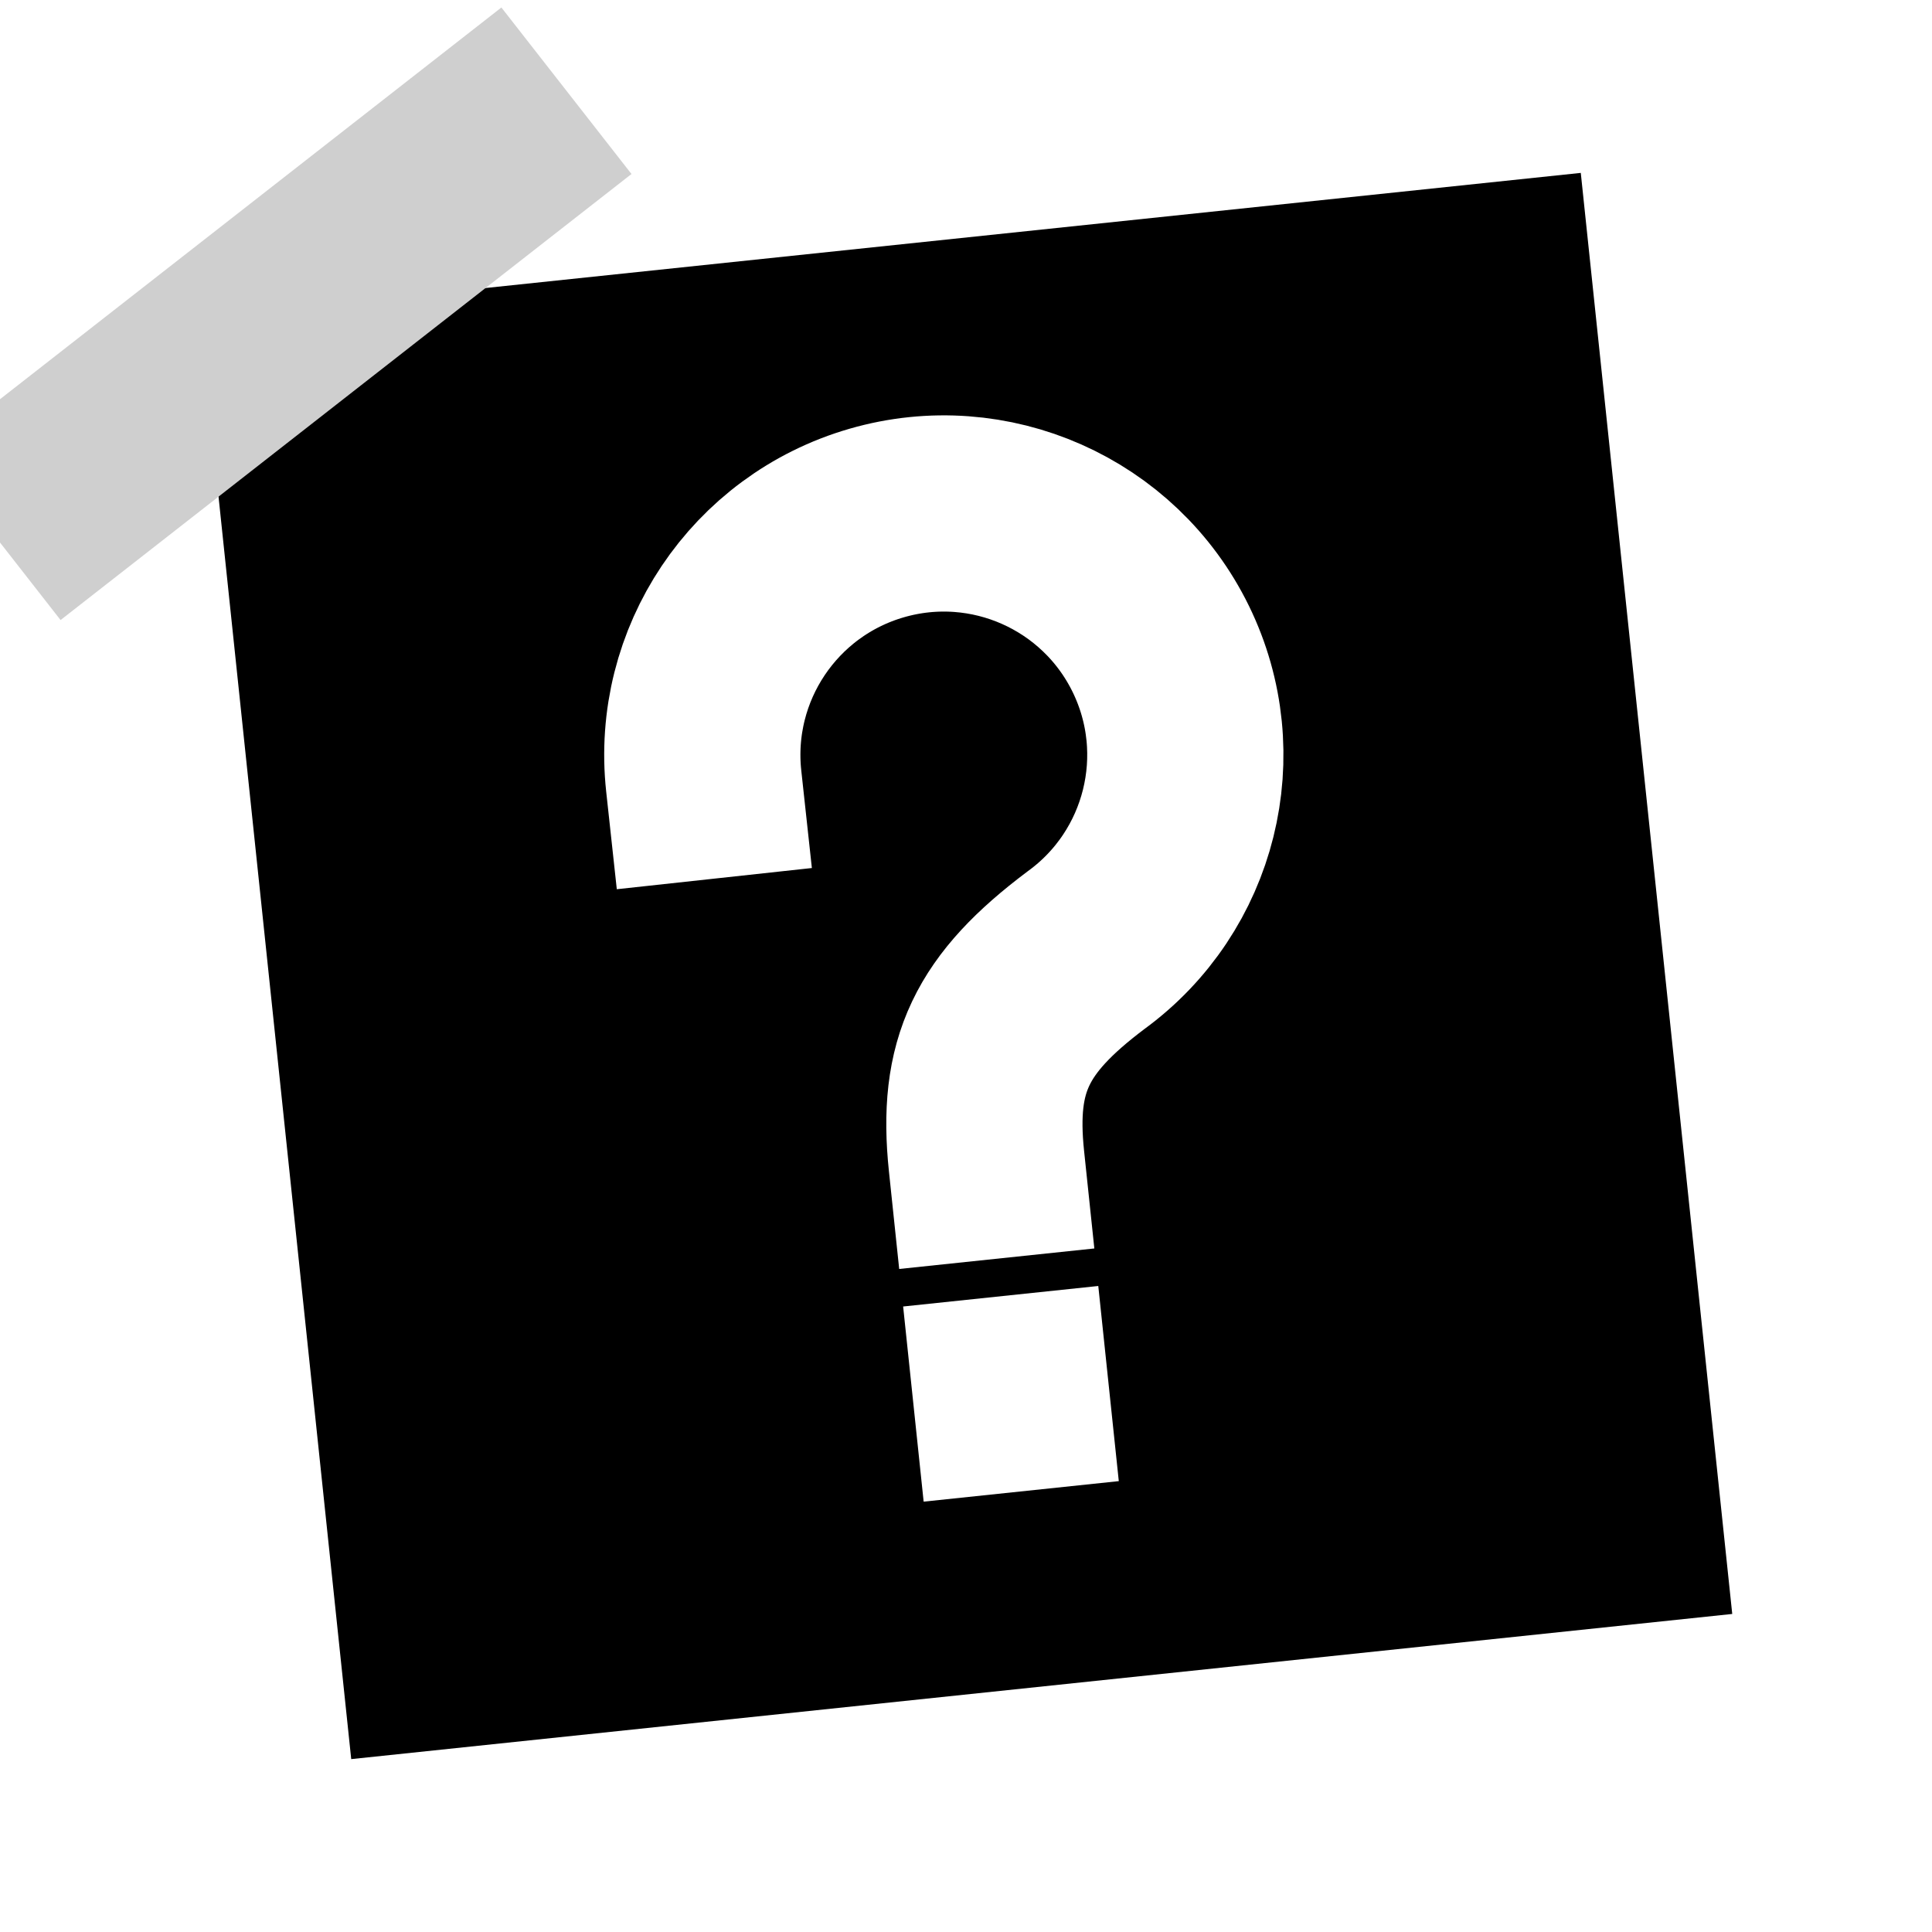
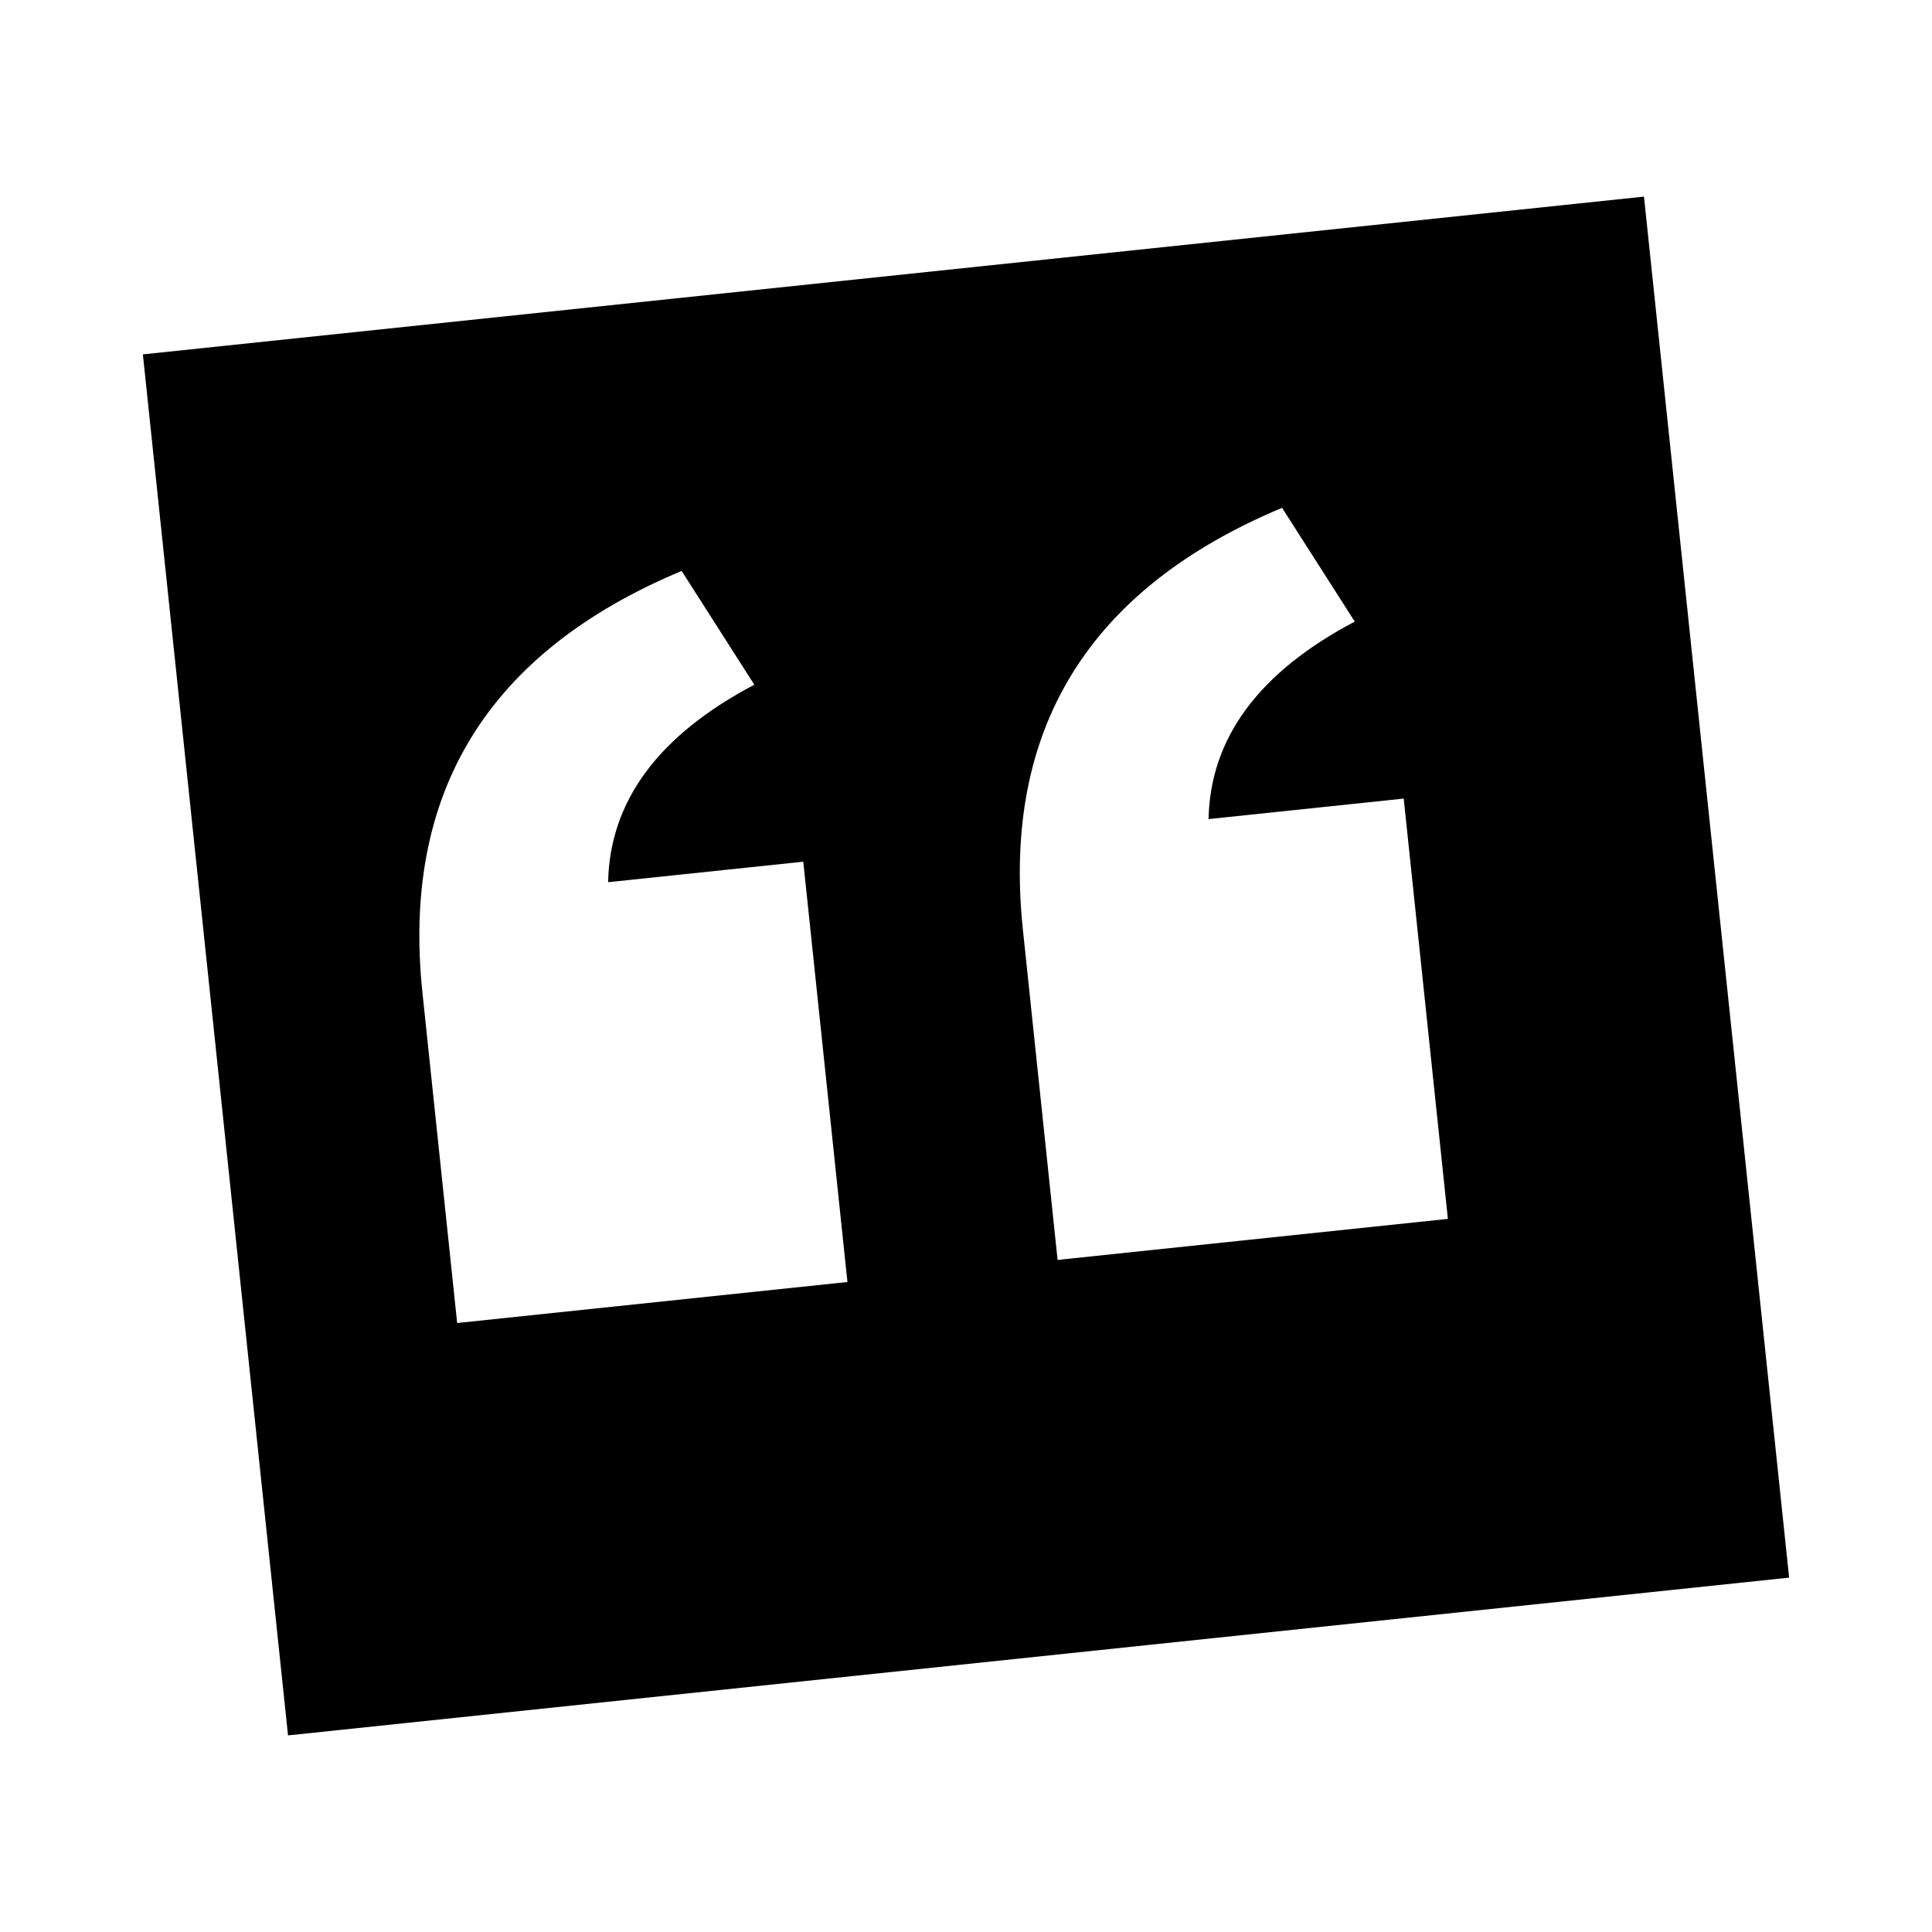
<svg xmlns="http://www.w3.org/2000/svg" viewBox="0 0 64 64">
  <rect width="64" height="64" fill="#ffffff" />
  <g transform="rotate(-6 32 32)">
-     <rect x="9" y="8" width="46" height="48" fill="#000000" />
-     <path d="M24 25 a8 8 0 1 1 12 6.9 c-3 1.8-4 3.4-4 6.6" fill="none" stroke="#ffffff" stroke-width="6.5" stroke-linecap="square" />
-     <rect x="28.75" y="43" width="6.5" height="6.5" fill="#ffffff" />
+     <rect x="7" y="9" width="50" height="46" fill="#000000" />
+     <path d="M14 42 V31 q0-10 10-13 l2 4 q-5 2-5.5 6 H27 V42 Z M34 42 V31 q0-10 10-13 l2 4 q-5 2-5.5 6 H47 V42 Z" fill="#ffffff" />
  </g>
-   <rect x="-3" y="7" width="24" height="7" fill="#cfcfcf" transform="rotate(-38 9 10)" />
</svg>
